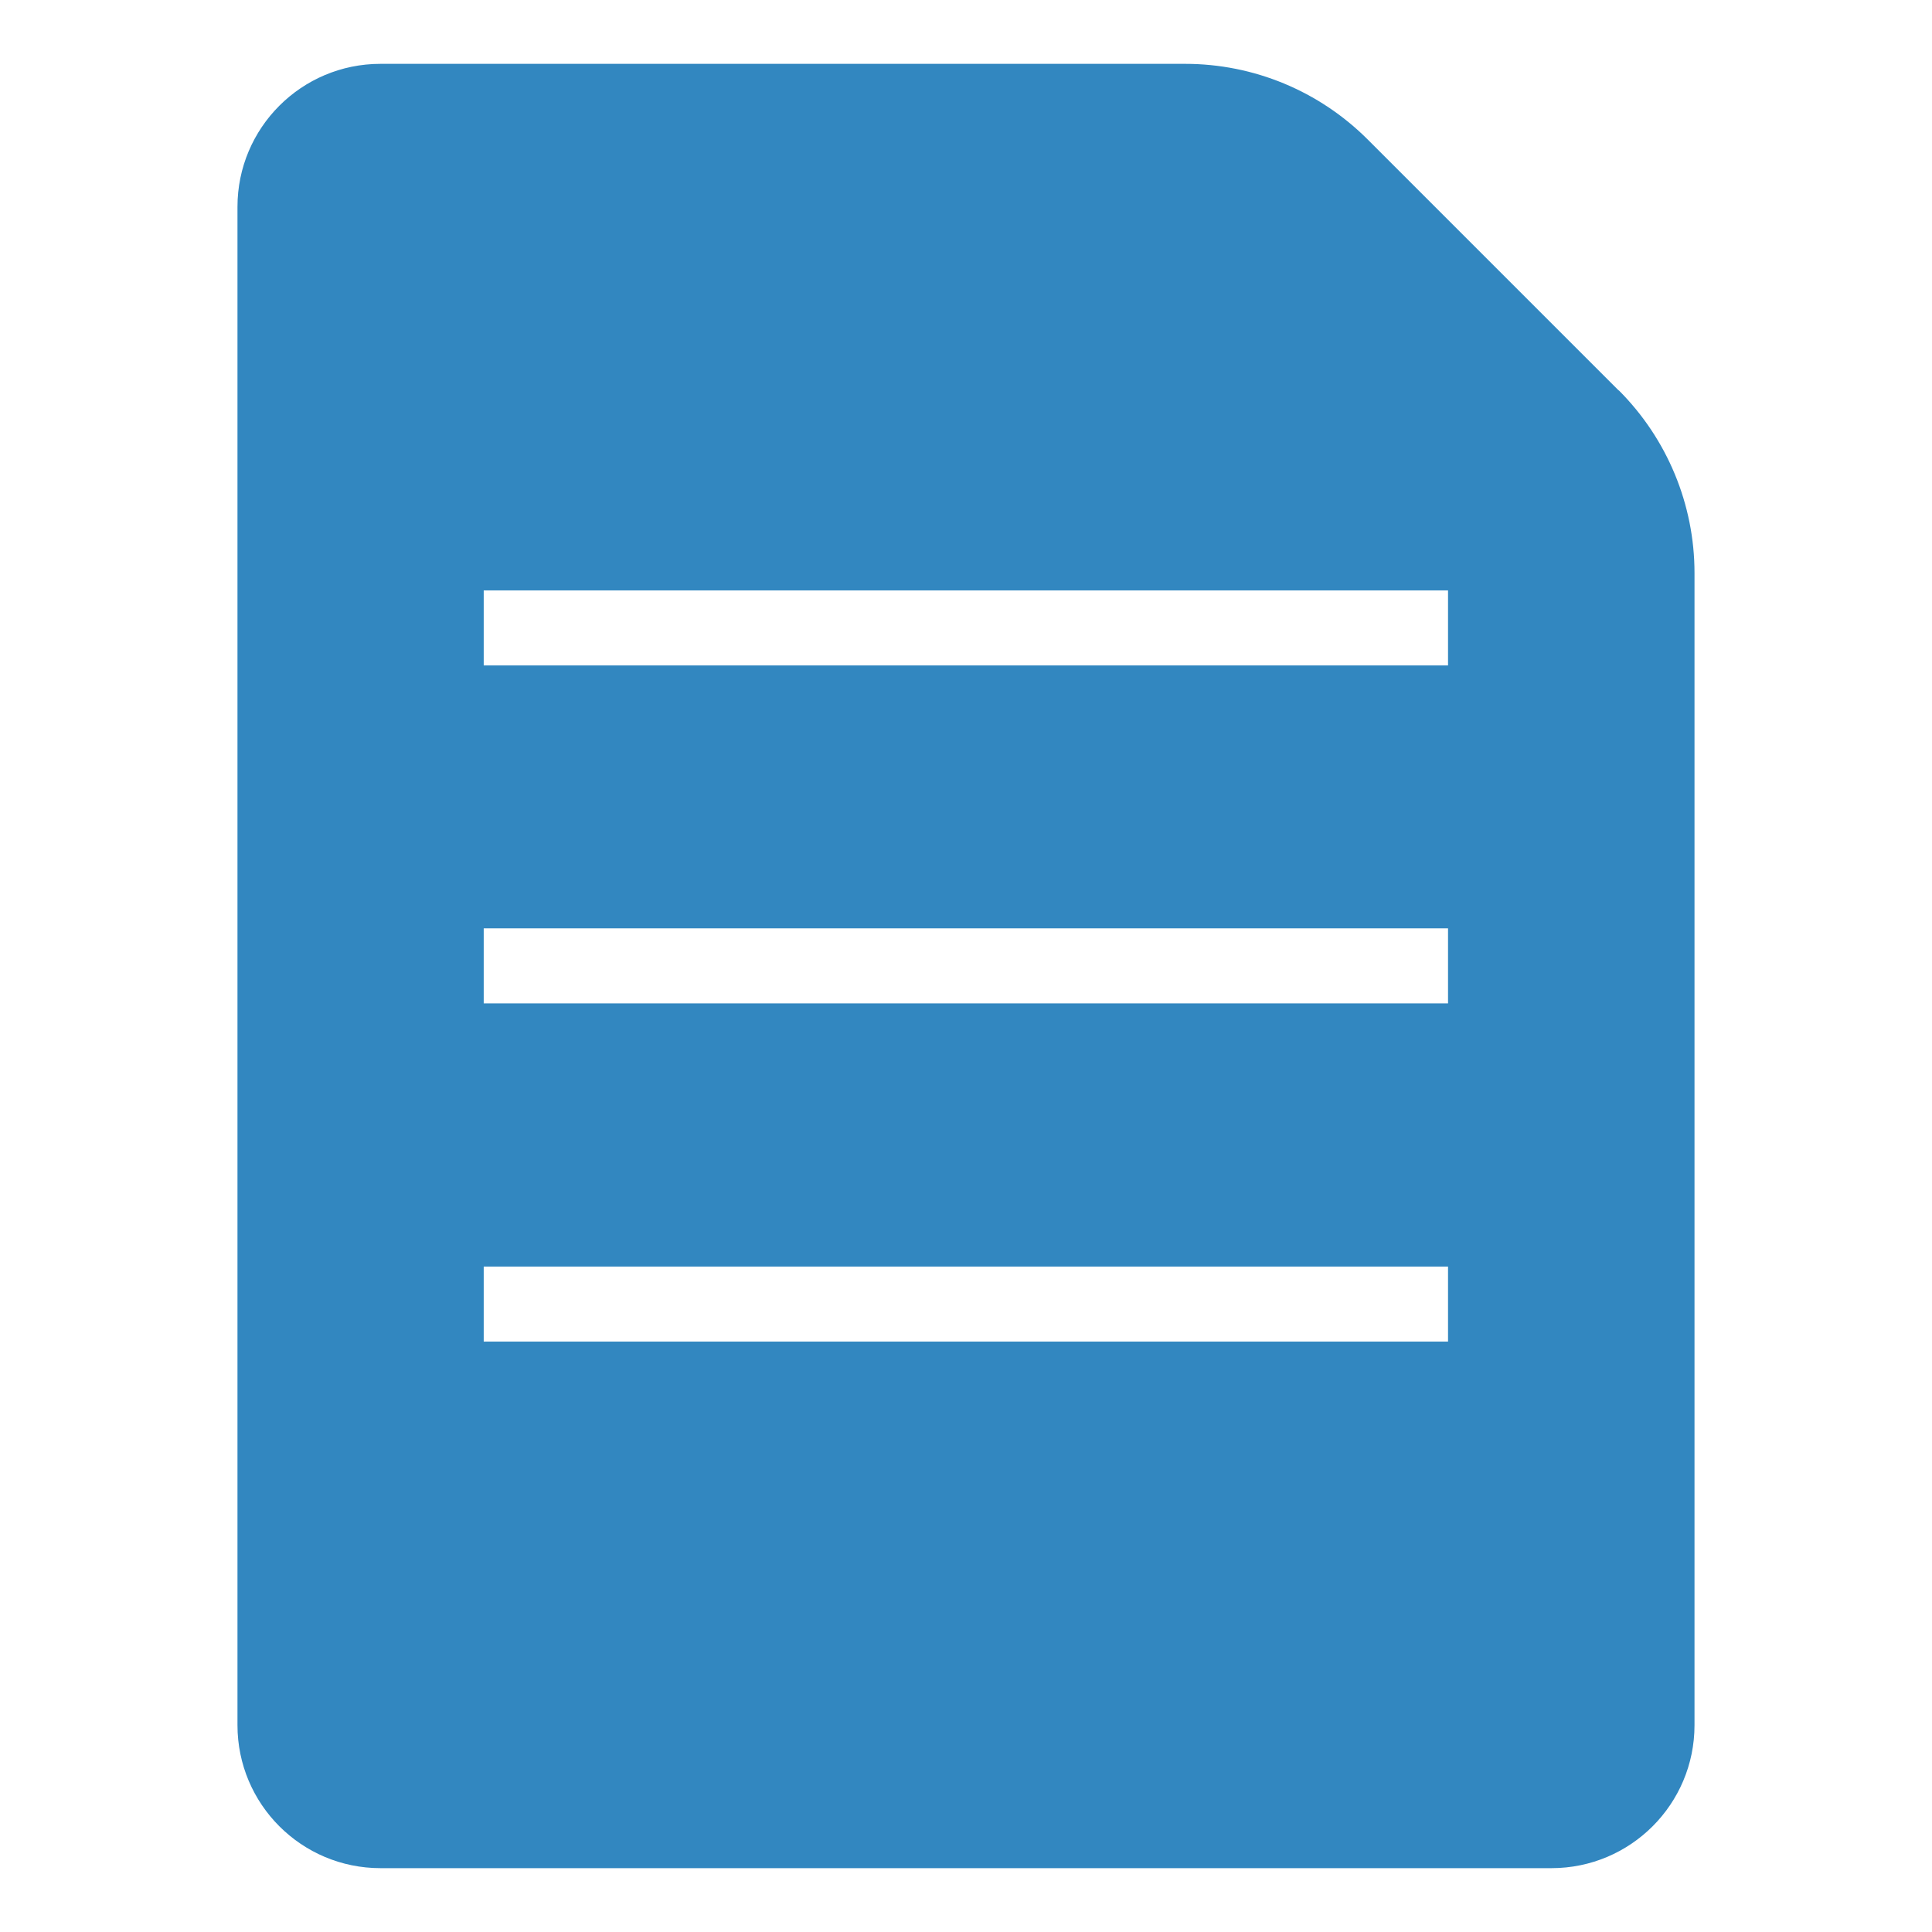
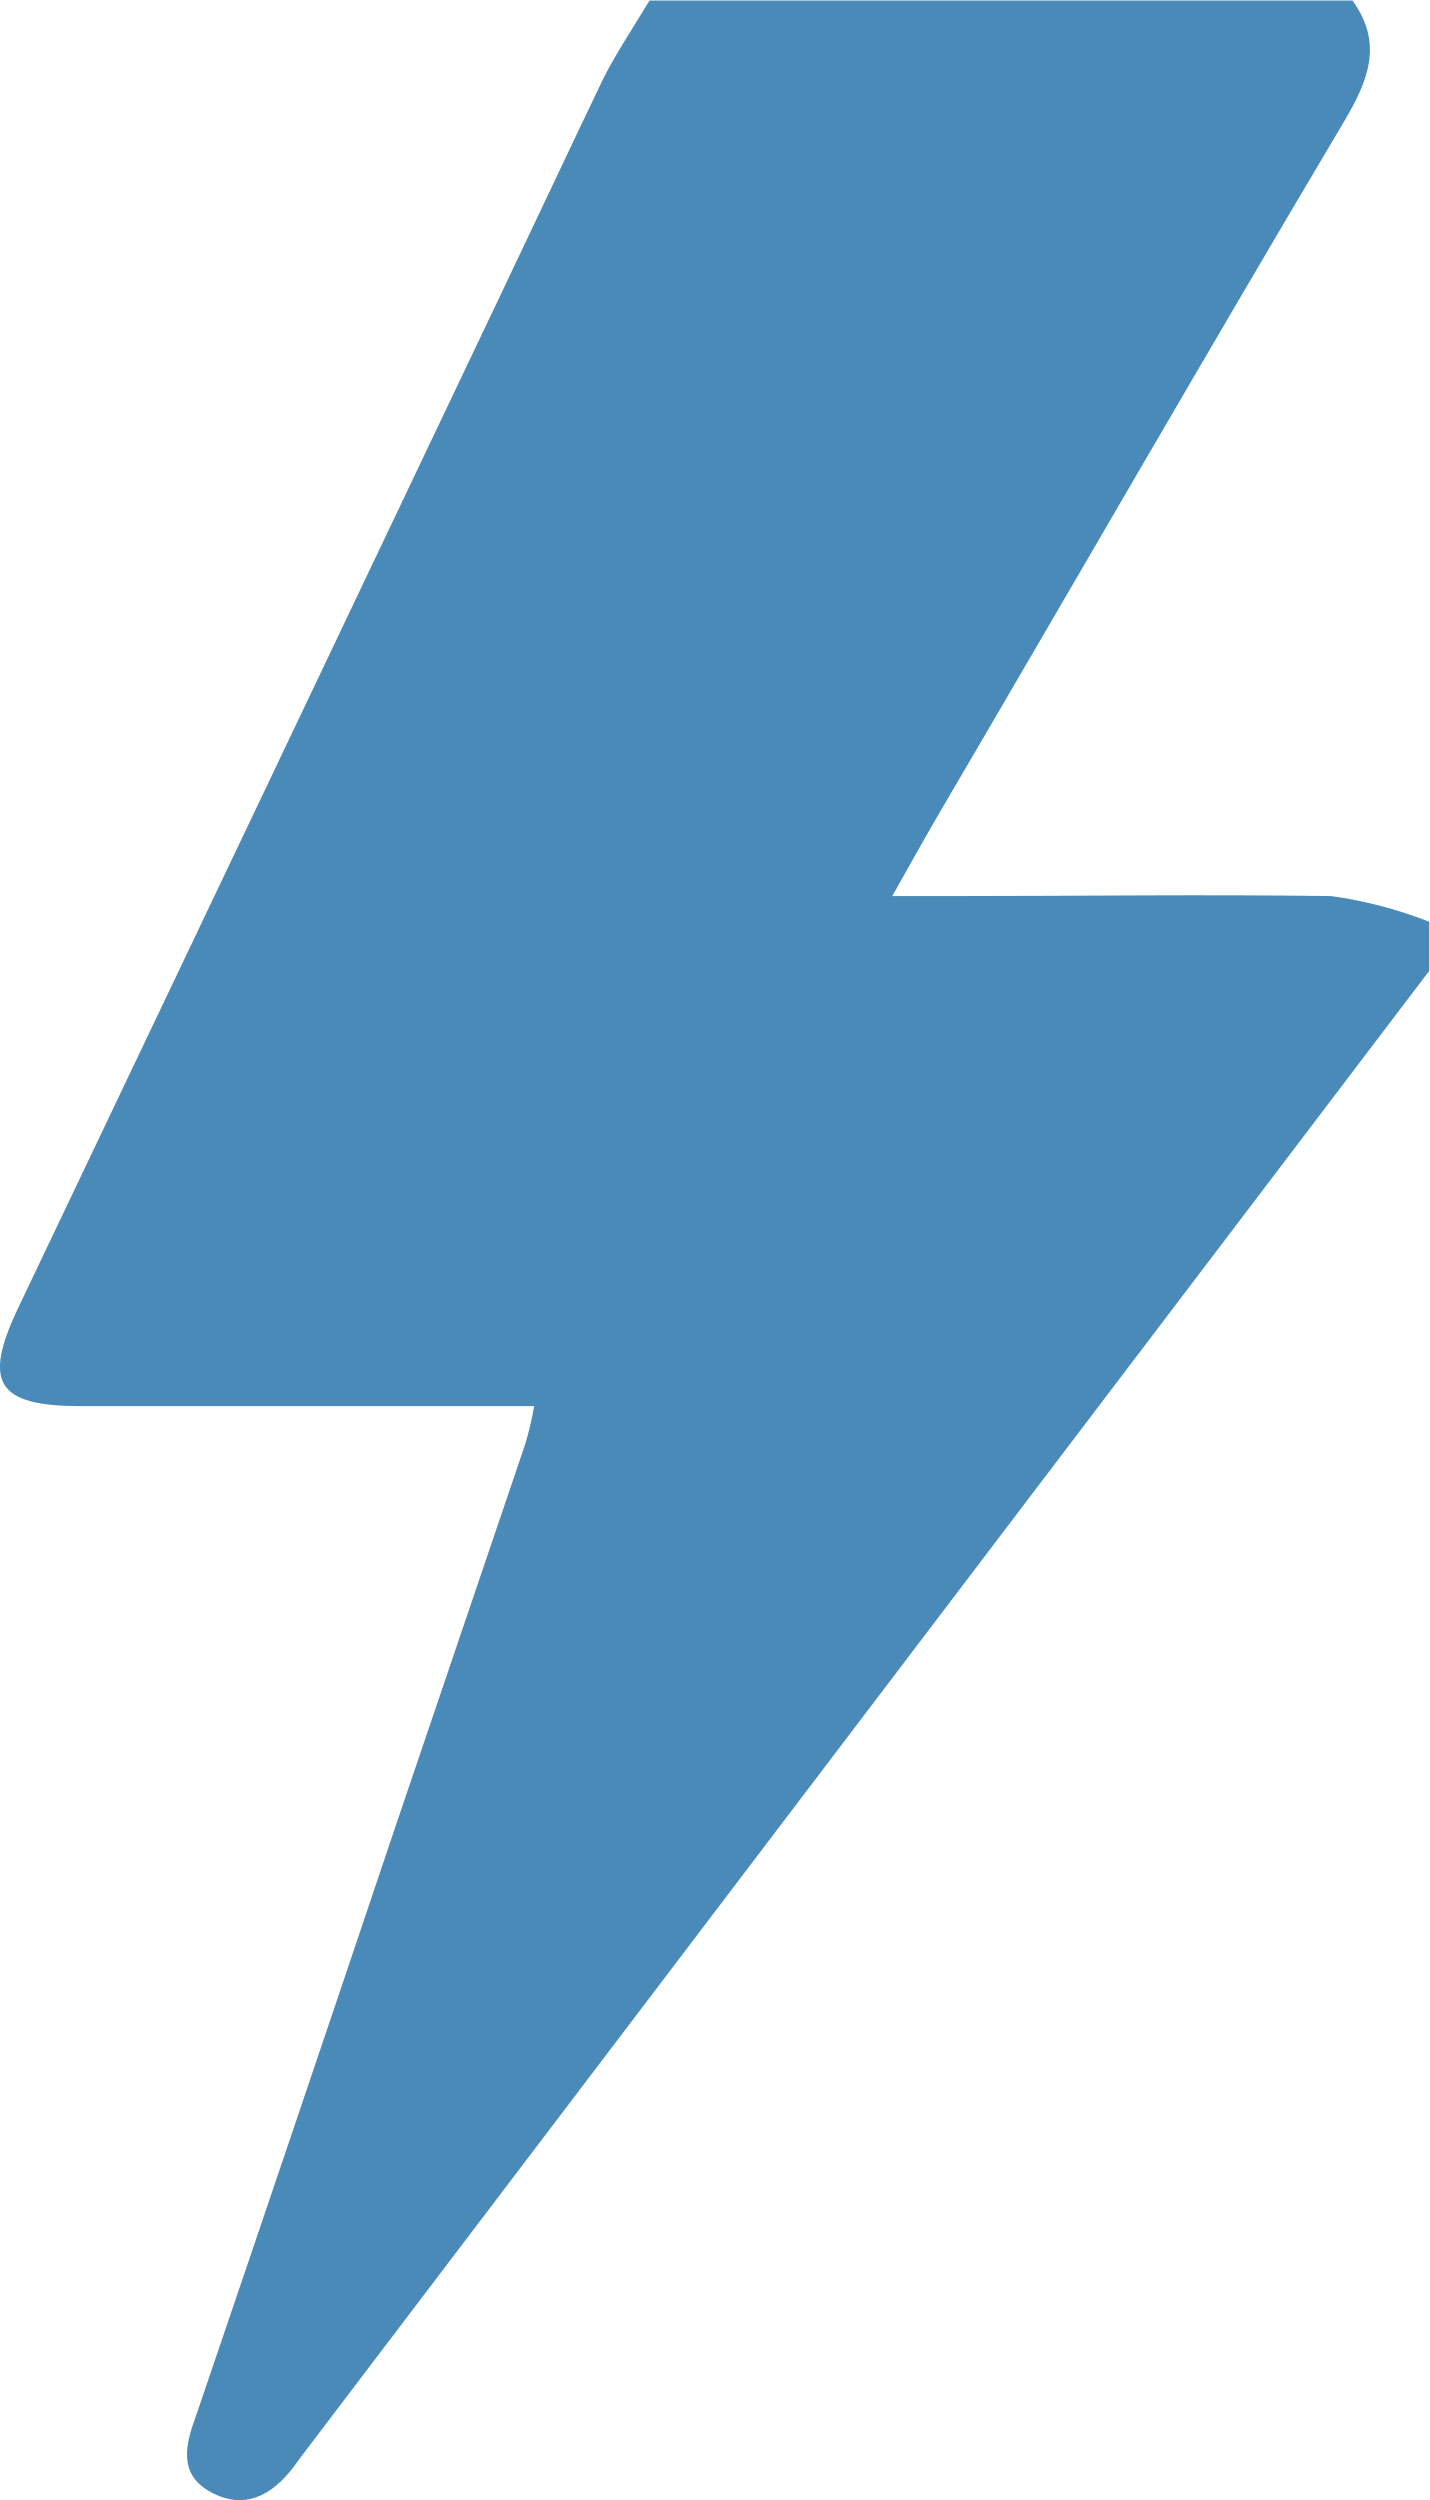
- <svg xmlns="http://www.w3.org/2000/svg" id="Capa_1" data-name="Capa 1" viewBox="0 0 1080 1080">
+ <svg xmlns="http://www.w3.org/2000/svg" id="Layer_1" data-name="Layer 1" viewBox="0 0 55.65 97.34">
  <defs>
-     <style>
-       .cls-1 {
-         fill: #3287c0;
-       }
-     </style>
+     <style>.cls-1{fill:#4a8ab9;}</style>
  </defs>
-   <path class="cls-1" d="M904.88,218.3l-140.25-140.25c-27.14-27.15-63.75-42.36-102.14-42.36H212.68c-44.14,0-79.93,35.78-79.93,79.93v848.76c0,44.14,35.78,79.93,79.93,79.93h654.63c44.14,0,79.93-35.78,79.93-79.93V320.3c0-38.25-15.22-74.99-42.36-102.14v.14ZM809.46,749.96H270.4v-41.95h539.06v41.95ZM809.46,560.91H270.4v-41.95h539.06v41.95ZM809.46,371.99H270.4v-41.95h539.06v41.95Z" />
+   <path class="cls-1" d="M55.65,37.8,12,95.29c-.19.24-.37.5-.56.75-.84,1.12-1.92,1.7-3.22,1s-1-1.86-.58-3q3.89-11.42,7.73-22.84,2.55-7.52,5.09-15a13.91,13.91,0,0,0,.34-1.45H3.17c-3.29,0-3.85-.9-2.46-3.83q9.41-19.74,18.8-39.48c1.34-2.81,2.66-5.63,4-8.42.51-1,1.18-2,1.78-3H52.66c1.2,1.66.63,3.09-.32,4.7C47.11,13.52,42,22.4,36.8,31.27c-.65,1.1-1.27,2.22-2.06,3.62H36.9c5,0,10-.07,14.93,0a16.68,16.68,0,0,1,3.82,1Z" />
</svg>
